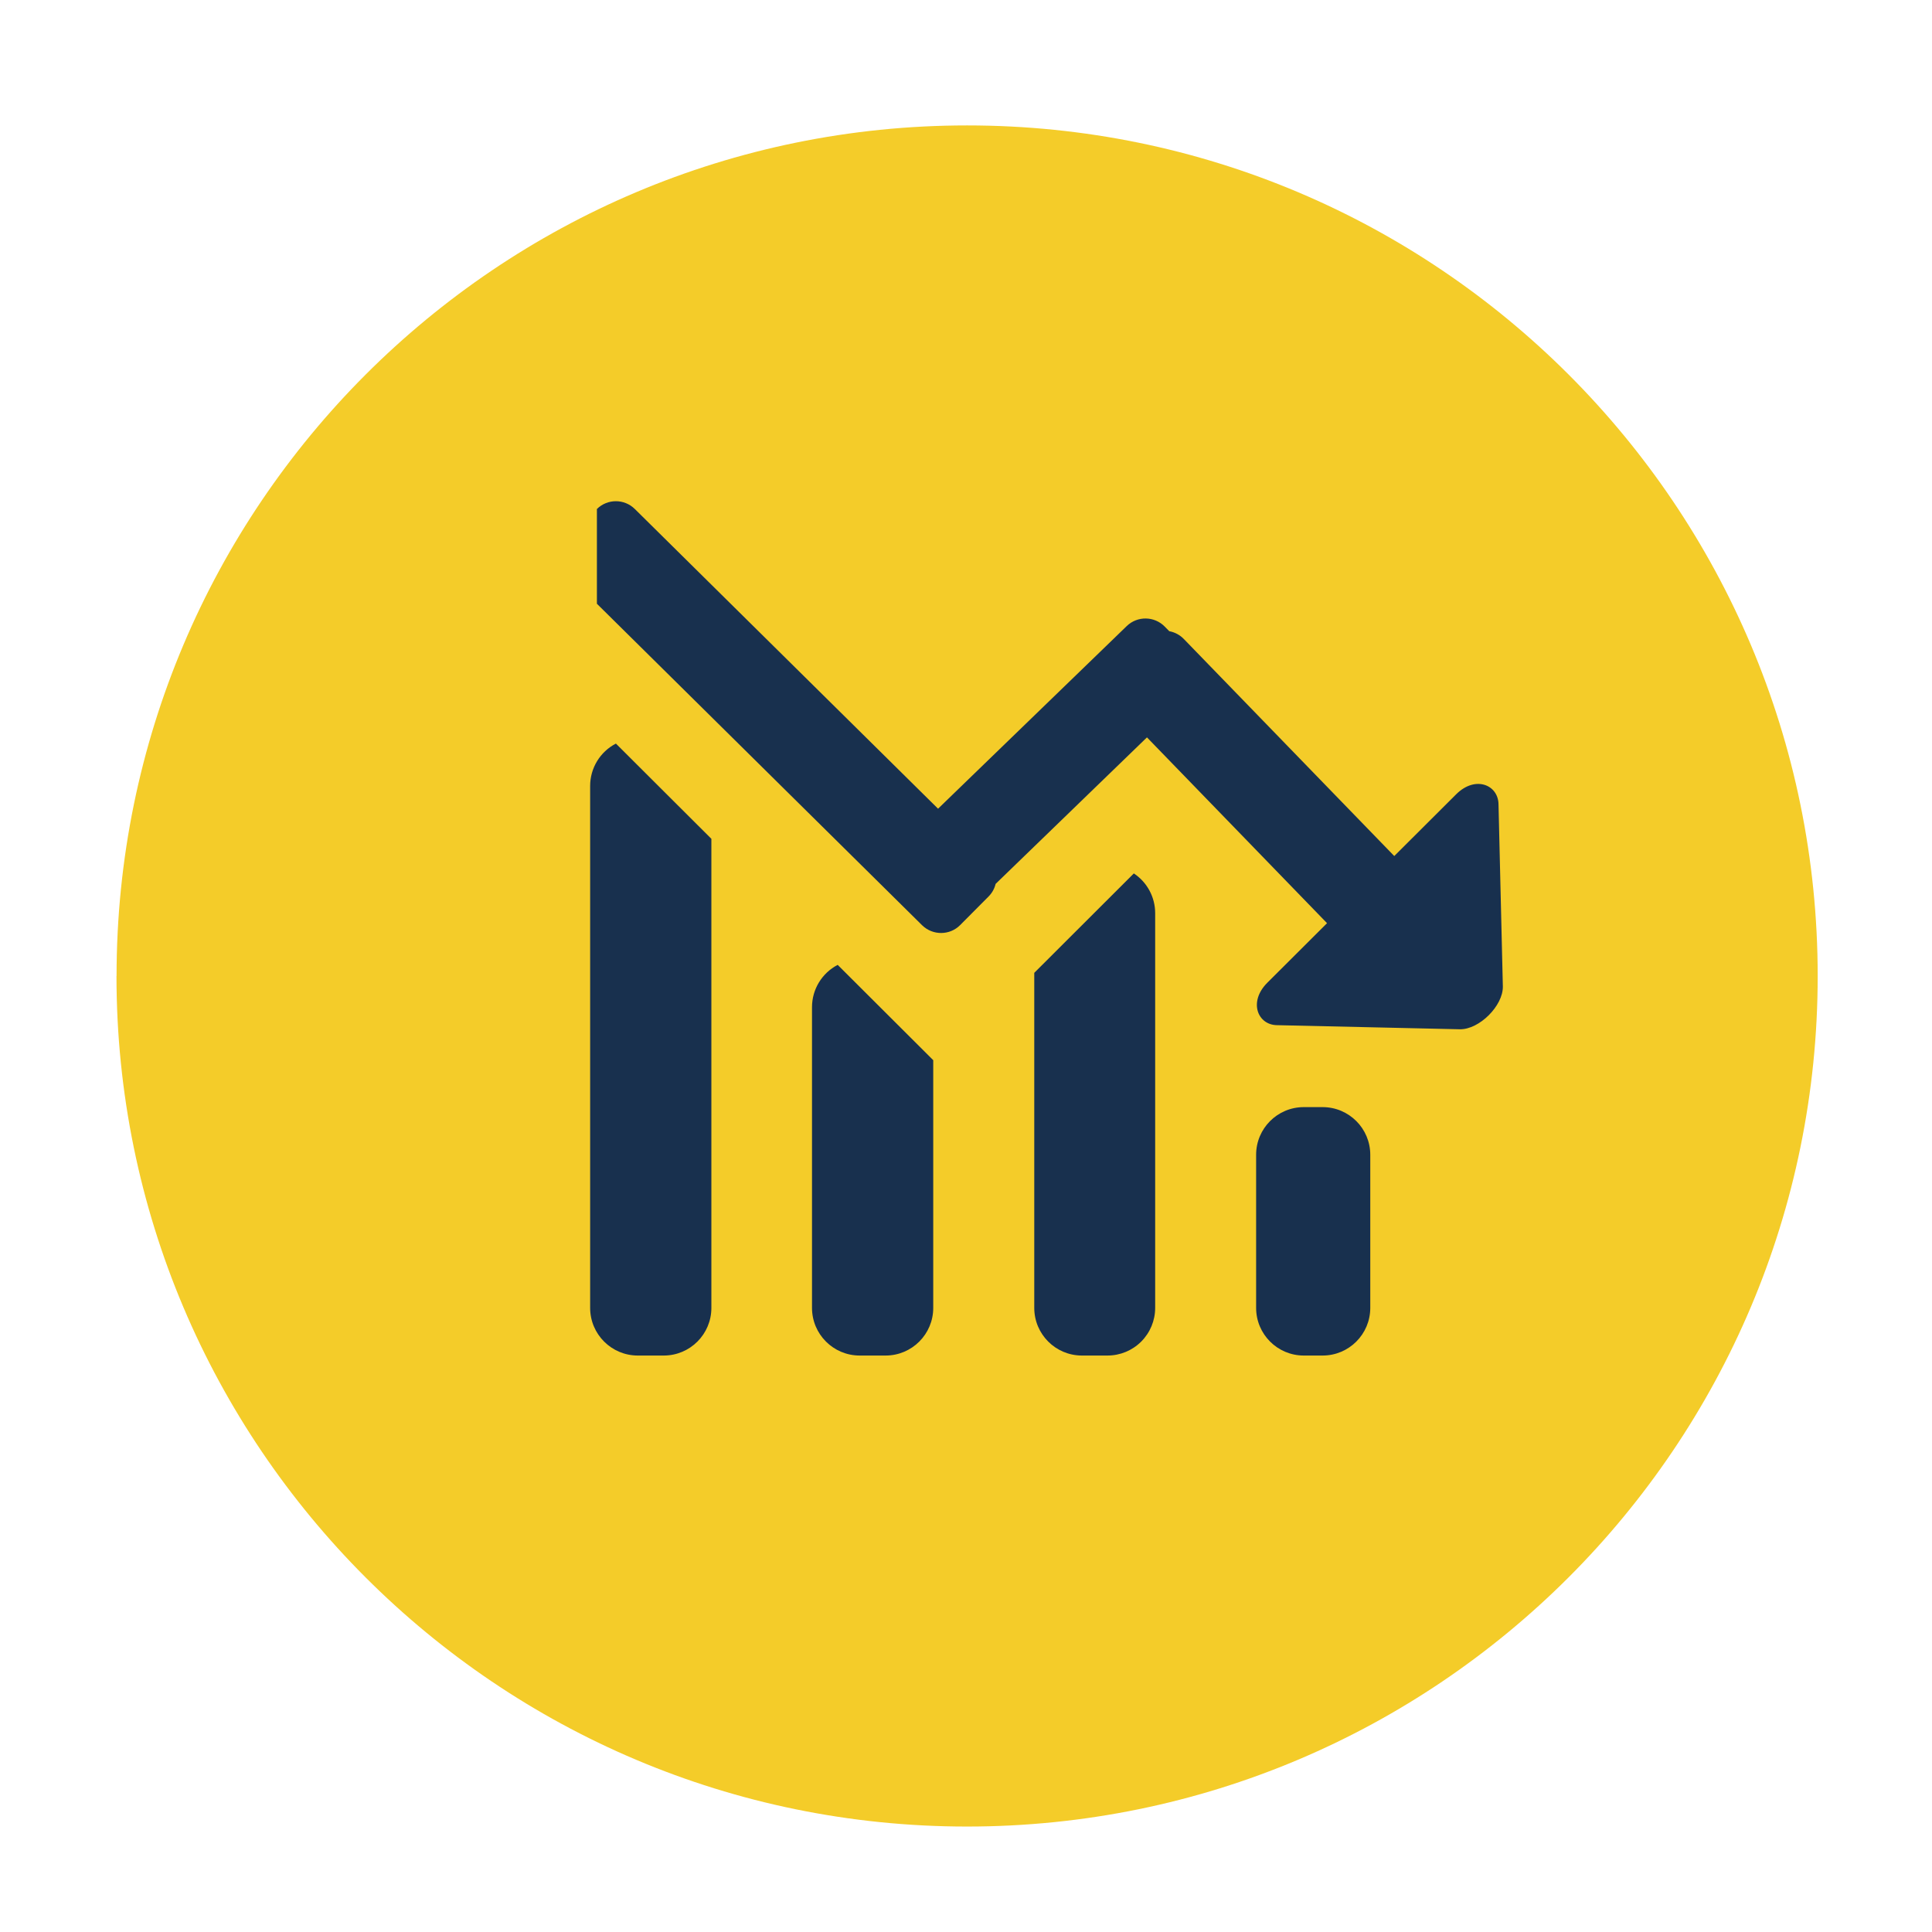
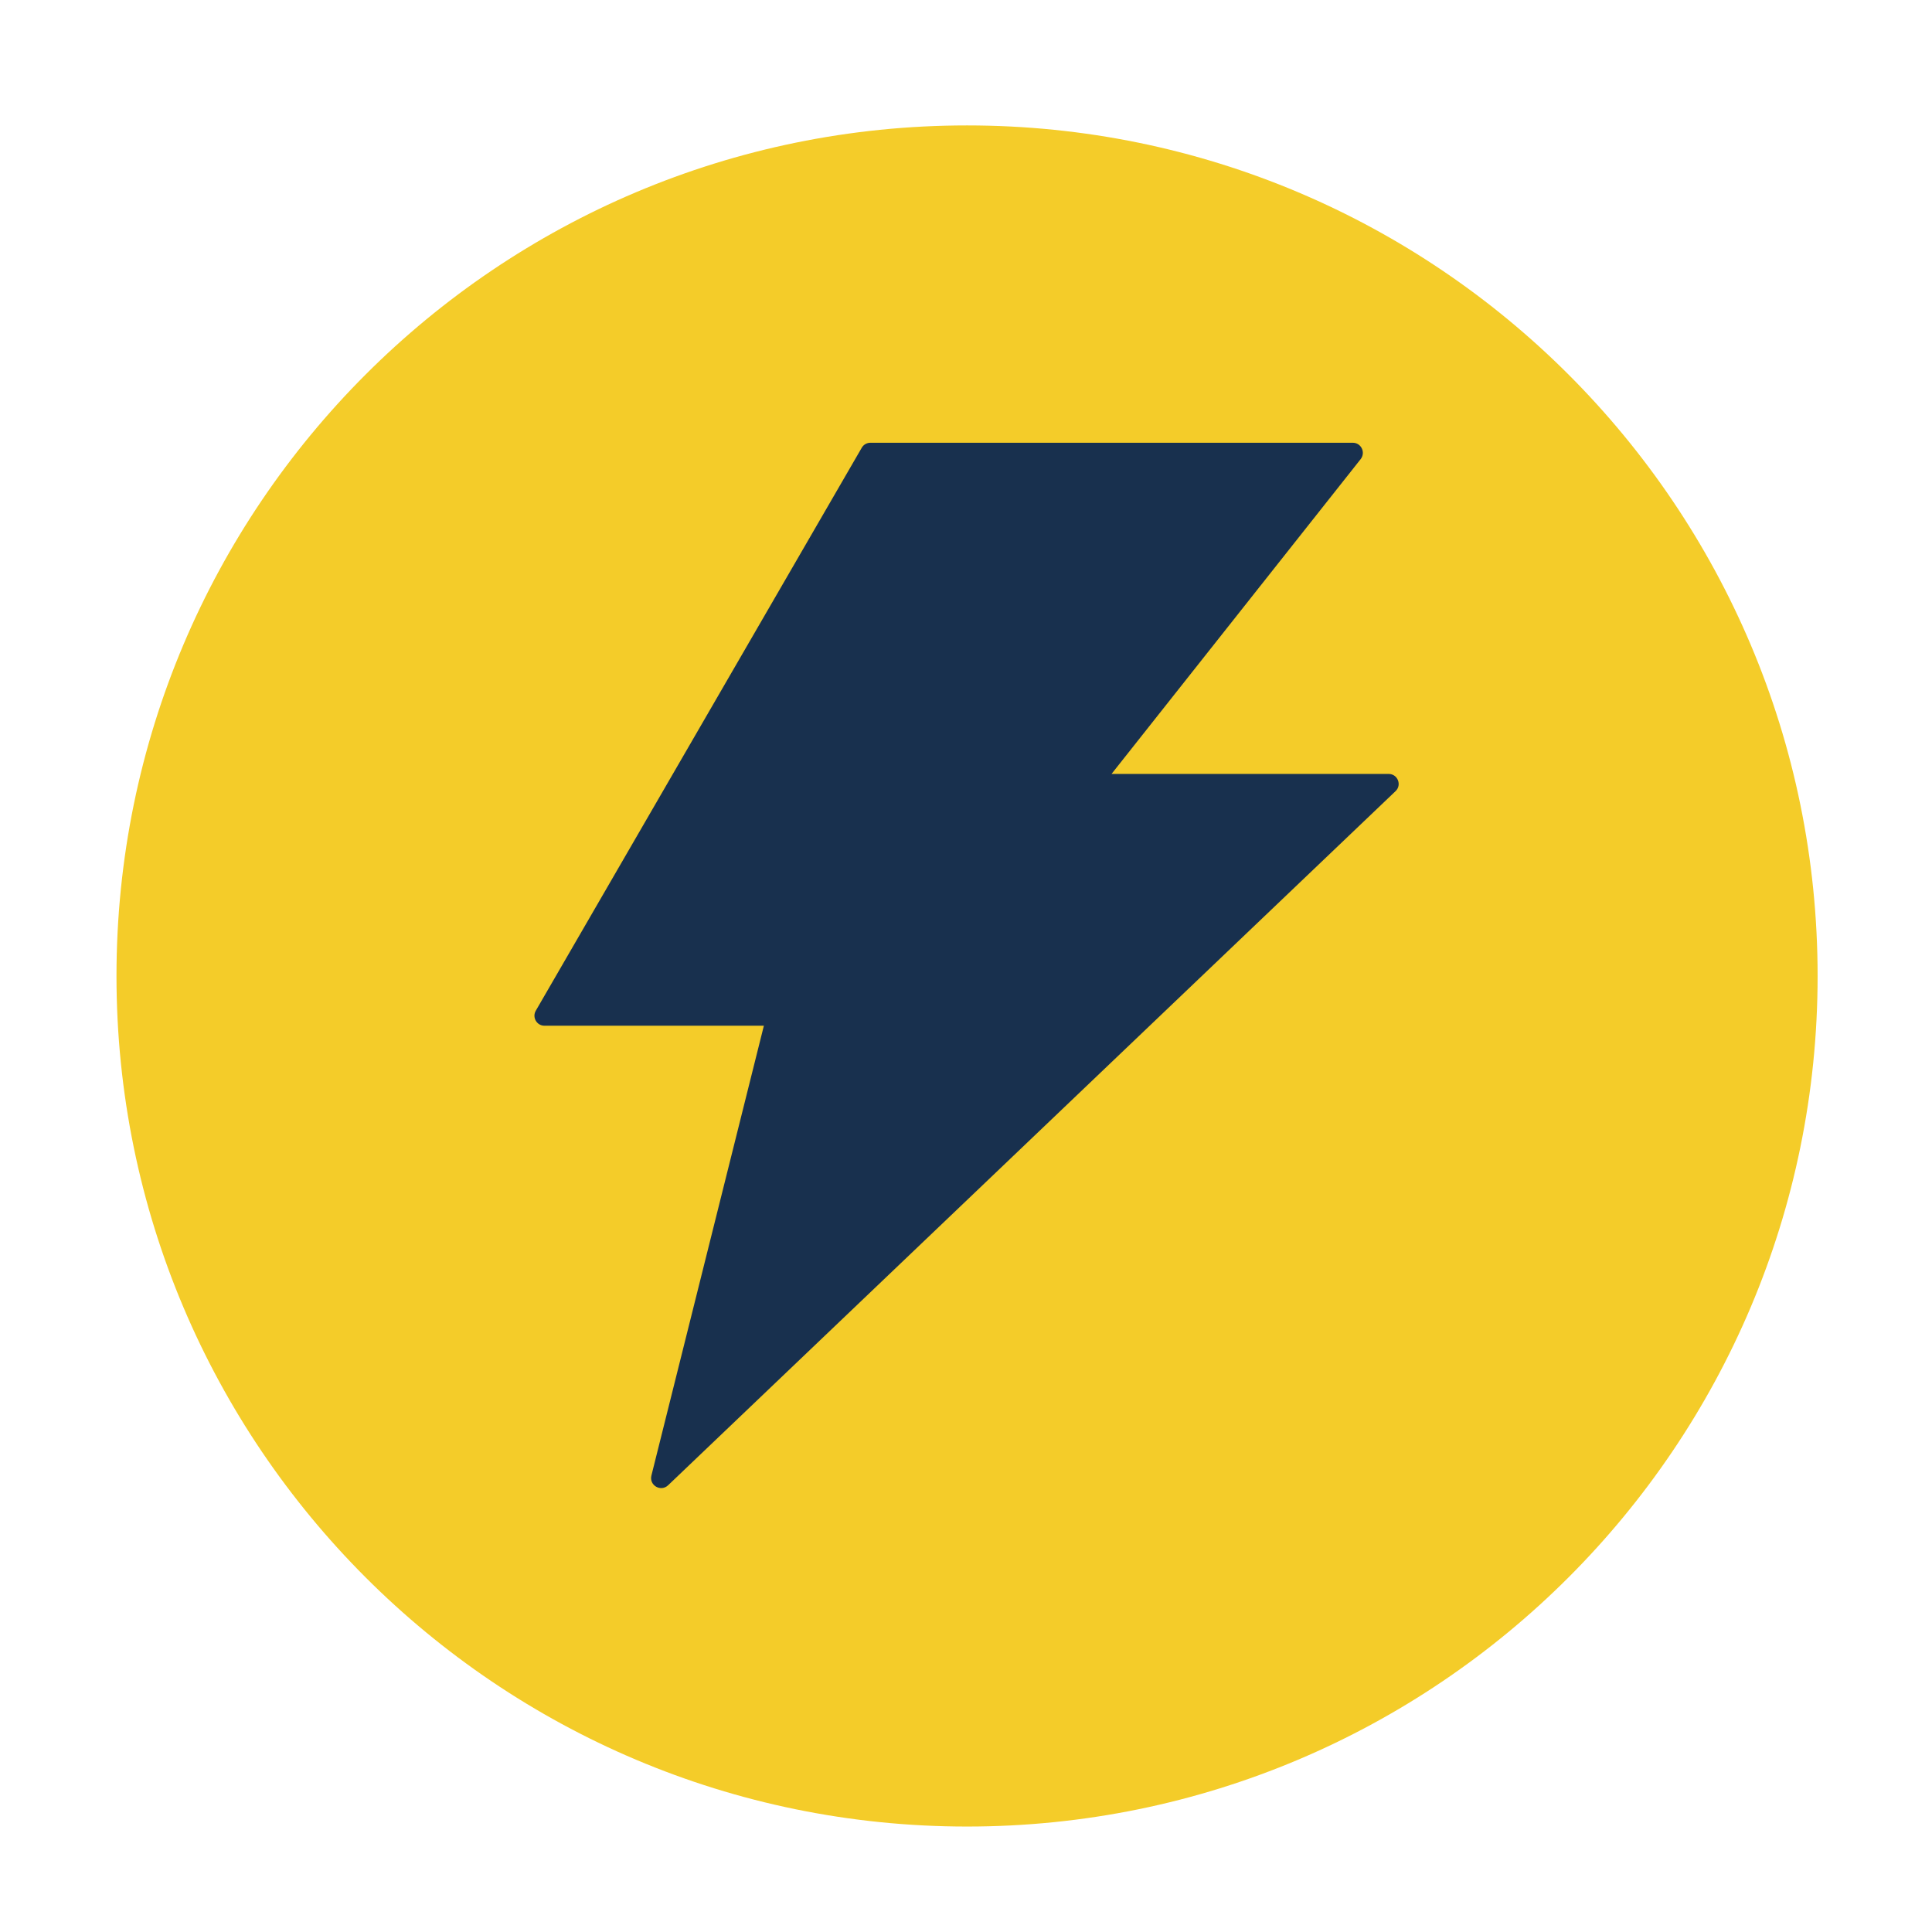
- <svg xmlns="http://www.w3.org/2000/svg" t="1653540520109" class="icon" viewBox="0 0 1024 1024" version="1.1" p-id="3511" width="200" height="200">
-   <defs>
-     <style type="text/css">@font-face { font-family: feedback-iconfont; src: url("//at.alicdn.com/t/font_1031158_u69w8yhxdu.woff2?t=1630033759944") format("woff2"), url("//at.alicdn.com/t/font_1031158_u69w8yhxdu.woff?t=1630033759944") format("woff"), url("//at.alicdn.com/t/font_1031158_u69w8yhxdu.ttf?t=1630033759944") format("truetype"); }
- @font-face { font-family: feedback-iconfont; src: url("//at.alicdn.com/t/font_1031158_u69w8yhxdu.woff2?t=1630033759944") format("woff2"), url("//at.alicdn.com/t/font_1031158_u69w8yhxdu.woff?t=1630033759944") format("woff"), url("//at.alicdn.com/t/font_1031158_u69w8yhxdu.ttf?t=1630033759944") format("truetype"); }
- @font-face { font-family: feedback-iconfont; src: url("//at.alicdn.com/t/font_1031158_1uhr8ri0pk5.eot?#iefix") format("embedded-opentype"), url("//at.alicdn.com/t/font_1031158_1uhr8ri0pk5.woff2") format("woff2"), url("//at.alicdn.com/t/font_1031158_1uhr8ri0pk5.woff") format("woff"), url("//at.alicdn.com/t/font_1031158_1uhr8ri0pk5.ttf") format("truetype"), url("//at.alicdn.com/t/font_1031158_1uhr8ri0pk5.svg#iconfont") format("svg"); }
- @font-face { font-family: feedback-iconfont; src: url("//at.alicdn.com/t/font_1031158_1uhr8ri0pk5.eot?#iefix") format("embedded-opentype"), url("//at.alicdn.com/t/font_1031158_1uhr8ri0pk5.woff2") format("woff2"), url("//at.alicdn.com/t/font_1031158_1uhr8ri0pk5.woff") format("woff"), url("//at.alicdn.com/t/font_1031158_1uhr8ri0pk5.ttf") format("truetype"), url("//at.alicdn.com/t/font_1031158_1uhr8ri0pk5.svg#iconfont") format("svg"); }
- </style>
-   </defs>
-   <path d="M61.739 517.291c0 248.96 201.813 450.816 450.816 450.816S963.413 766.251 963.413 517.291c0-249.003-201.813-450.816-450.816-450.816-248.96 0-450.816 201.813-450.816 450.816z" fill="#F4CC29" p-id="3512" />
-   <path d="M430.379 533.845v159.36c0 13.952 11.307 25.259 25.259 25.259h13.739a25.259 25.259 0 0 0 25.259-25.259V561.92l-50.645-50.517a25.259 25.259 0 0 0-13.611 22.4z m170.581-70.912l-52.779 52.693v177.579c0 13.952 11.307 25.259 25.259 25.259h13.525a25.259 25.259 0 0 0 25.301-25.259v-209.237a25.259 25.259 0 0 0-11.307-21.035zM312.789 416.555v276.651c0 13.952 11.307 25.259 25.259 25.259h13.739a25.259 25.259 0 0 0 25.259-25.259V444.587L326.443 394.112a25.259 25.259 0 0 0-13.653 22.443z m481.451 9.685c-0.171-10.24-12.245-15.36-22.4-5.291l-32.853 32.768-111.531-115.029a14.293 14.293 0 0 0-7.723-4.139l-2.389-2.432a14.293 14.293 0 0 0-20.139-0.299l-100.011 96.811-160.725-158.848a14.293 14.293 0 0 0-20.096 0V320l172.373 170.411c5.632 5.504 14.677 5.461 20.181-0.128l15.061-15.147a14.08 14.08 0 0 0 3.712-6.656l80.213-77.653 95.445 98.475-31.659 31.573c-10.112 10.112-5.12 22.357 5.12 22.485l96.939 2.176c10.283 0.171 22.955-12.459 22.784-22.699l-2.304-96.597z m-93.227 160.555h-9.984a25.259 25.259 0 0 0-25.259 25.259v81.152c0 13.952 11.307 25.259 25.259 25.259h9.984a25.259 25.259 0 0 0 25.259-25.259v-81.152a25.259 25.259 0 0 0-25.259-25.259z" fill="#18304E" p-id="3513" />
+ <svg xmlns="http://www.w3.org/2000/svg" width="24px" height="24px" viewBox="0 0 24 24" version="1.1">
+   <g id="控件" stroke="none" stroke-width="1" fill="none" fill-rule="evenodd">
+     <g id="编组-44" transform="translate(-327, 0)" fill-rule="nonzero">
+       <g id="闪电" transform="translate(327, 0)">
+         <g id="菜单备份">
+           <rect id="矩形" fill="#000000" opacity="0" x="0" y="0" width="24" height="24" />
+           <path d="M1.447,12.124 C1.447,17.959 6.178,22.69 12.013,22.69 C17.849,22.69 22.579,17.959 22.579,12.124 C22.579,6.288 17.849,1.558 12.013,1.558 C6.178,1.558 1.447,6.288 1.447,12.124 Z" id="路径" fill="#F4CC29" />
+         </g>
+         <g transform="translate(4, 4)">
+           <rect id="矩形" fill="#000000" opacity="0" x="0" y="0" width="16" height="16" />
+           <path d="M13.25,5.614 L9.808,5.614 L12.903,1.703 C12.967,1.62 12.909,1.5 12.805,1.5 L6.812,1.5 C6.769,1.5 6.727,1.523 6.705,1.562 L2.656,8.555 C2.608,8.637 2.667,8.742 2.764,8.742 L5.489,8.742 L4.092,14.33 C4.062,14.452 4.209,14.537 4.3,14.45 L13.336,5.828 C13.417,5.752 13.363,5.614 13.25,5.614 Z" id="路径" fill="#18304E" />
+         </g>
+       </g>
+     </g>
+   </g>
</svg>
